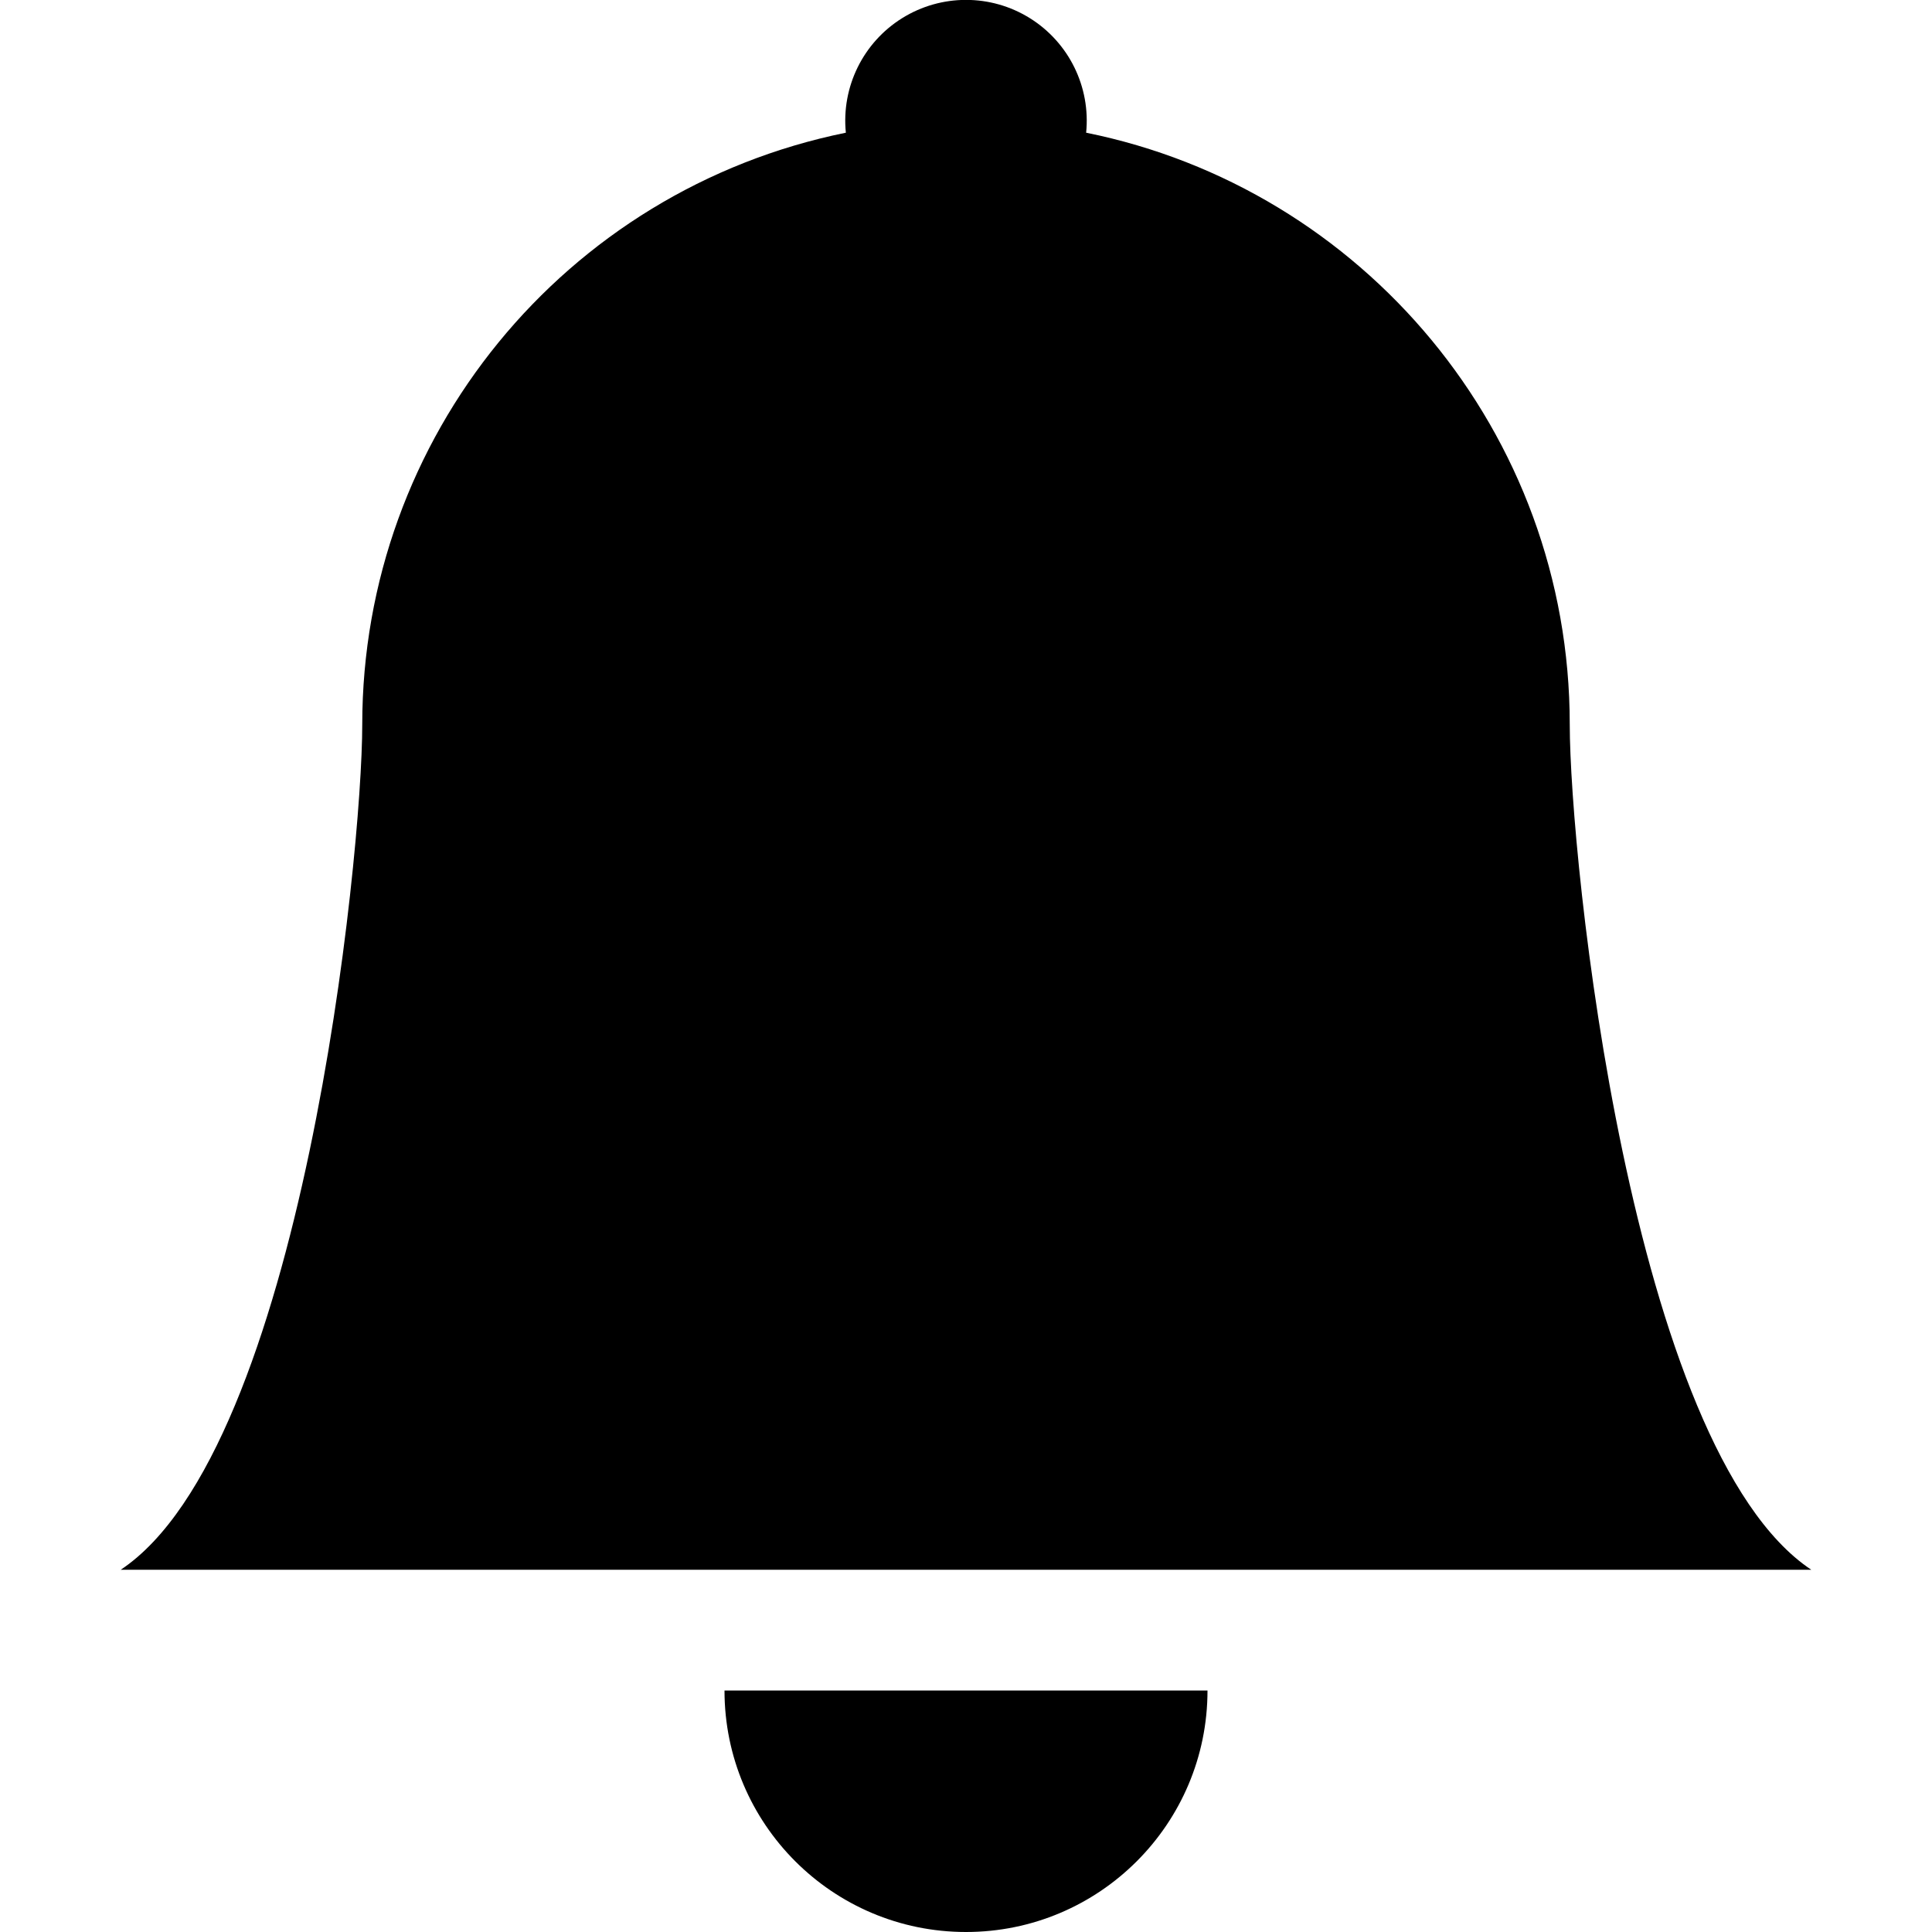
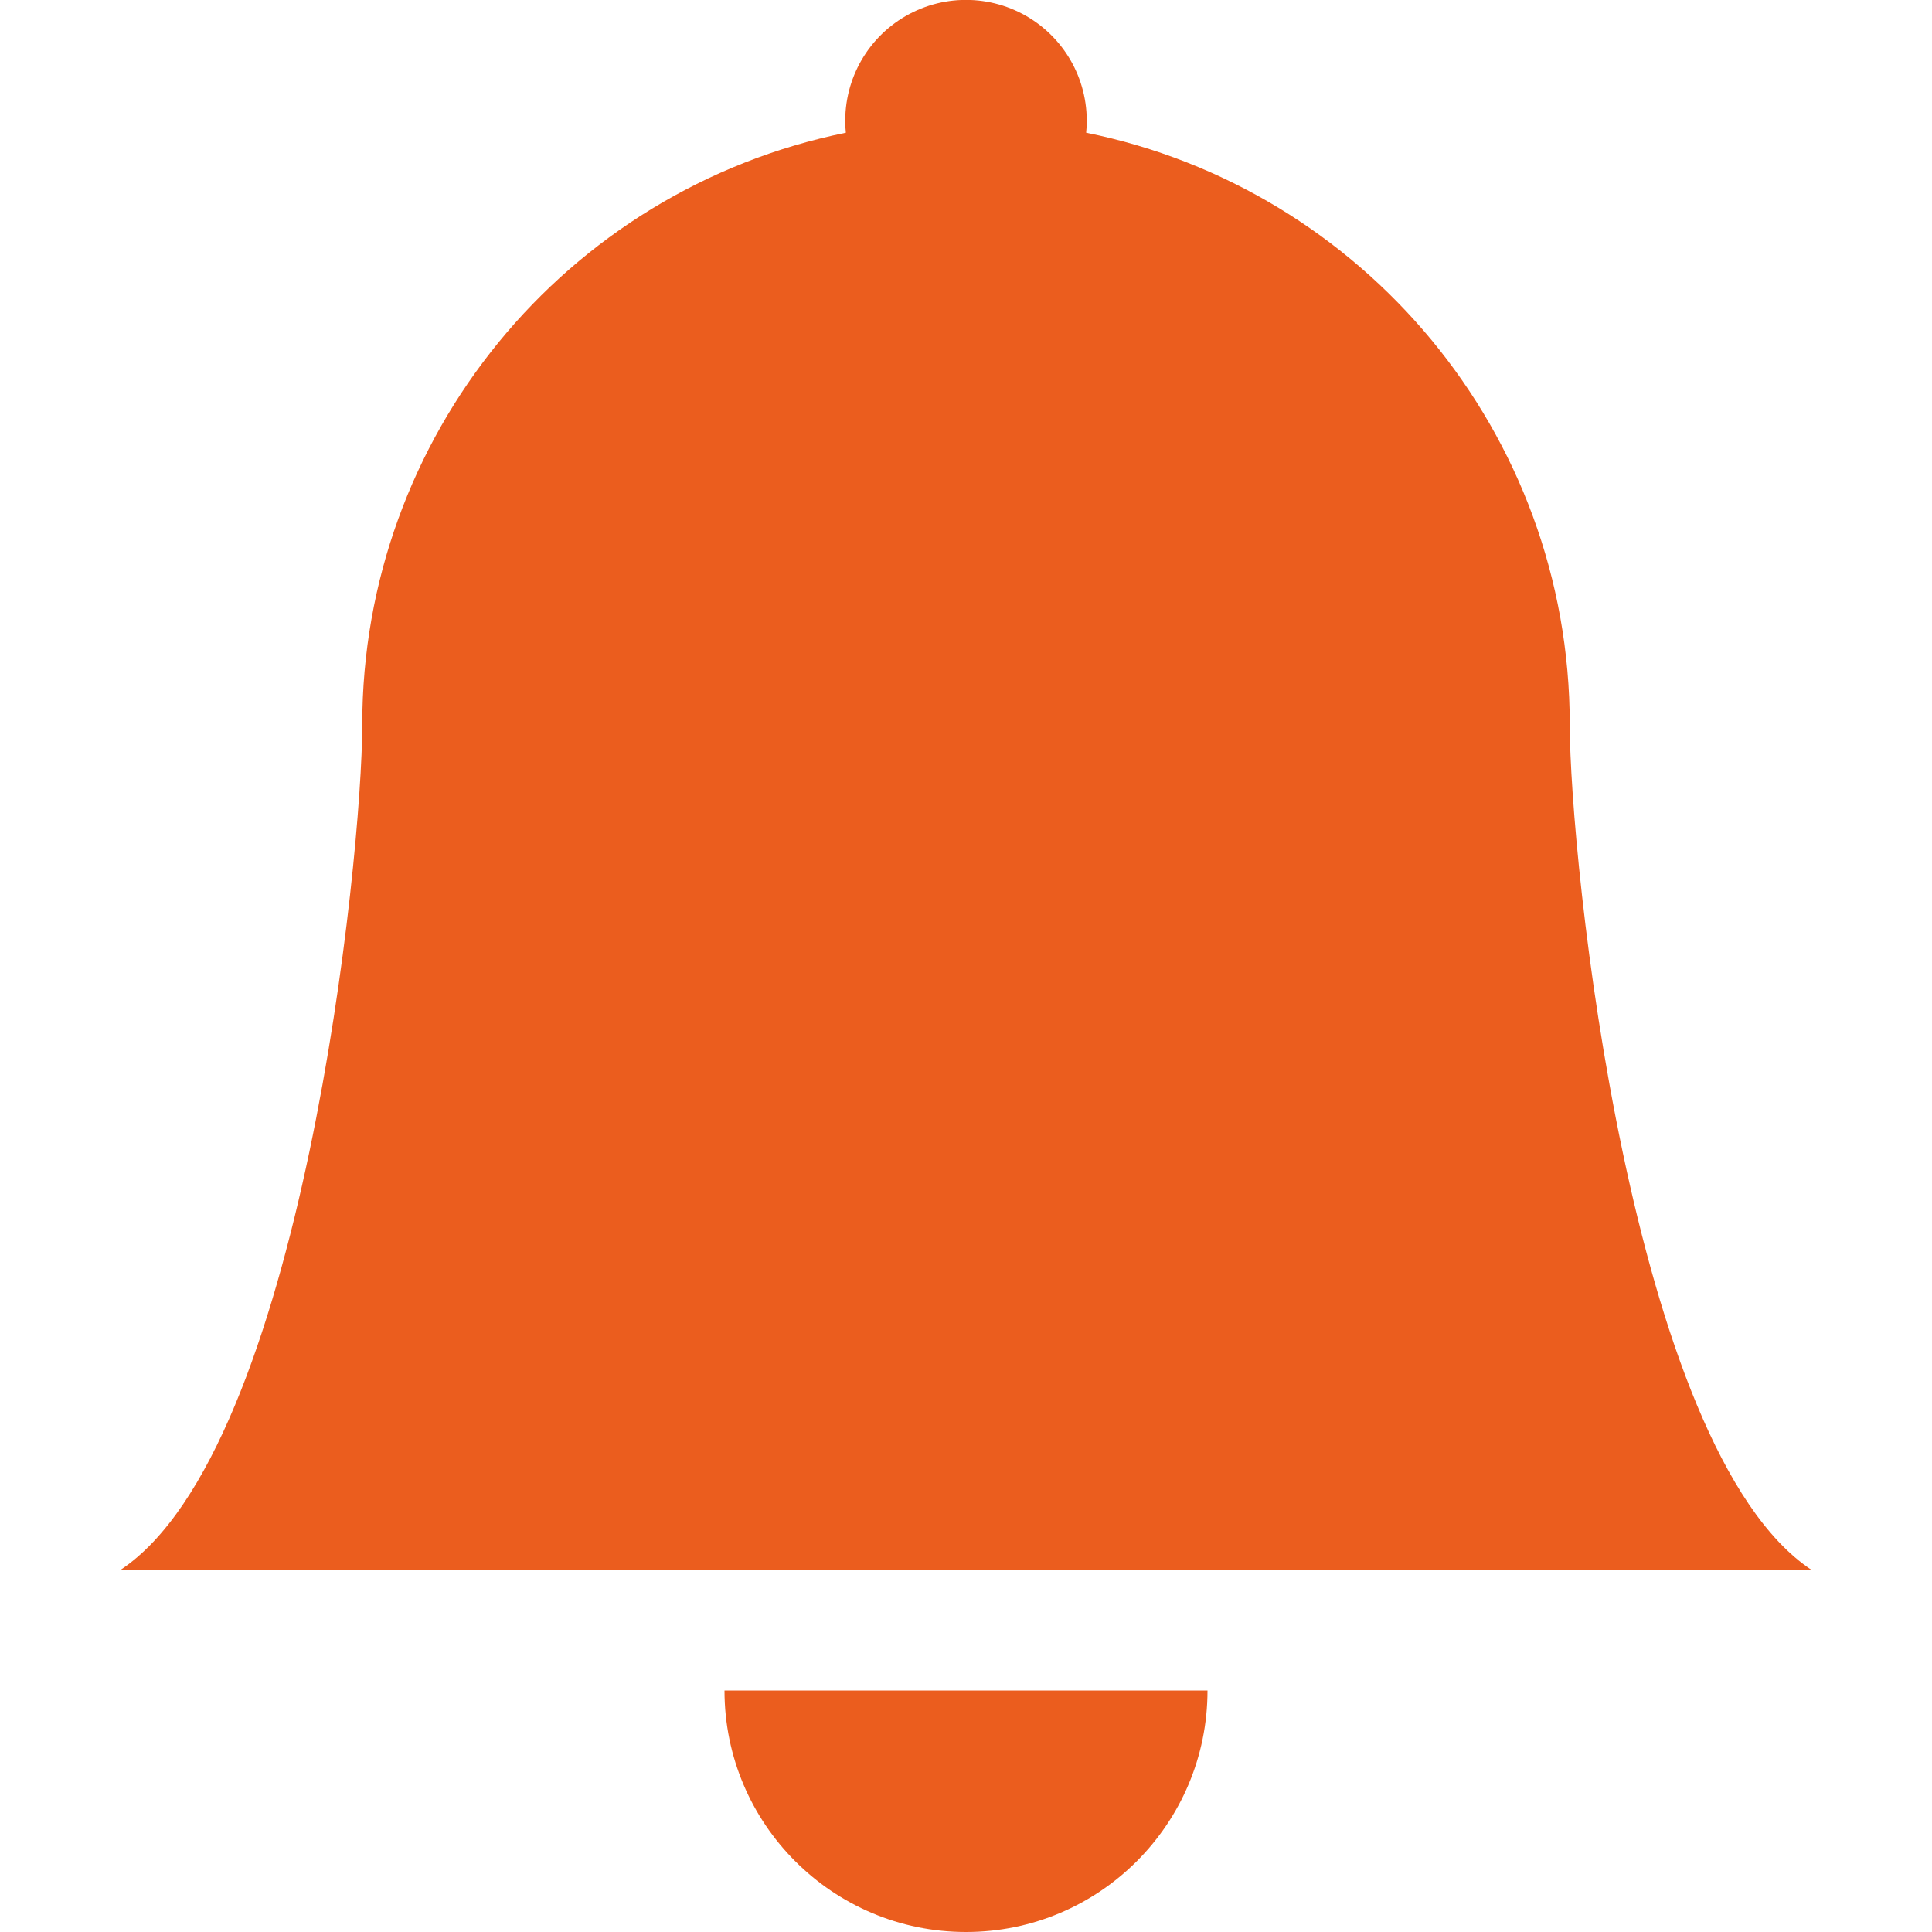
- <svg xmlns="http://www.w3.org/2000/svg" width="16" height="16" fill="currentColor" class="bi bi-bell-fill" viewBox="0 0 16 16">
+ <svg xmlns="http://www.w3.org/2000/svg" width="16" height="16" fill="#eb5d1e" class="bi bi-bell-fill" viewBox="0 0 16 16">
  <path d="M8 16a2 2 0 0 0 2-2H6a2 2 0 0 0 2 2zm.995-14.901a1 1 0 1 0-1.99 0A5.002 5.002 0 0 0 3 6c0 1.098-.5 6-2 7h14c-1.5-1-2-5.902-2-7 0-2.42-1.72-4.44-4.005-4.901z" />
</svg>
